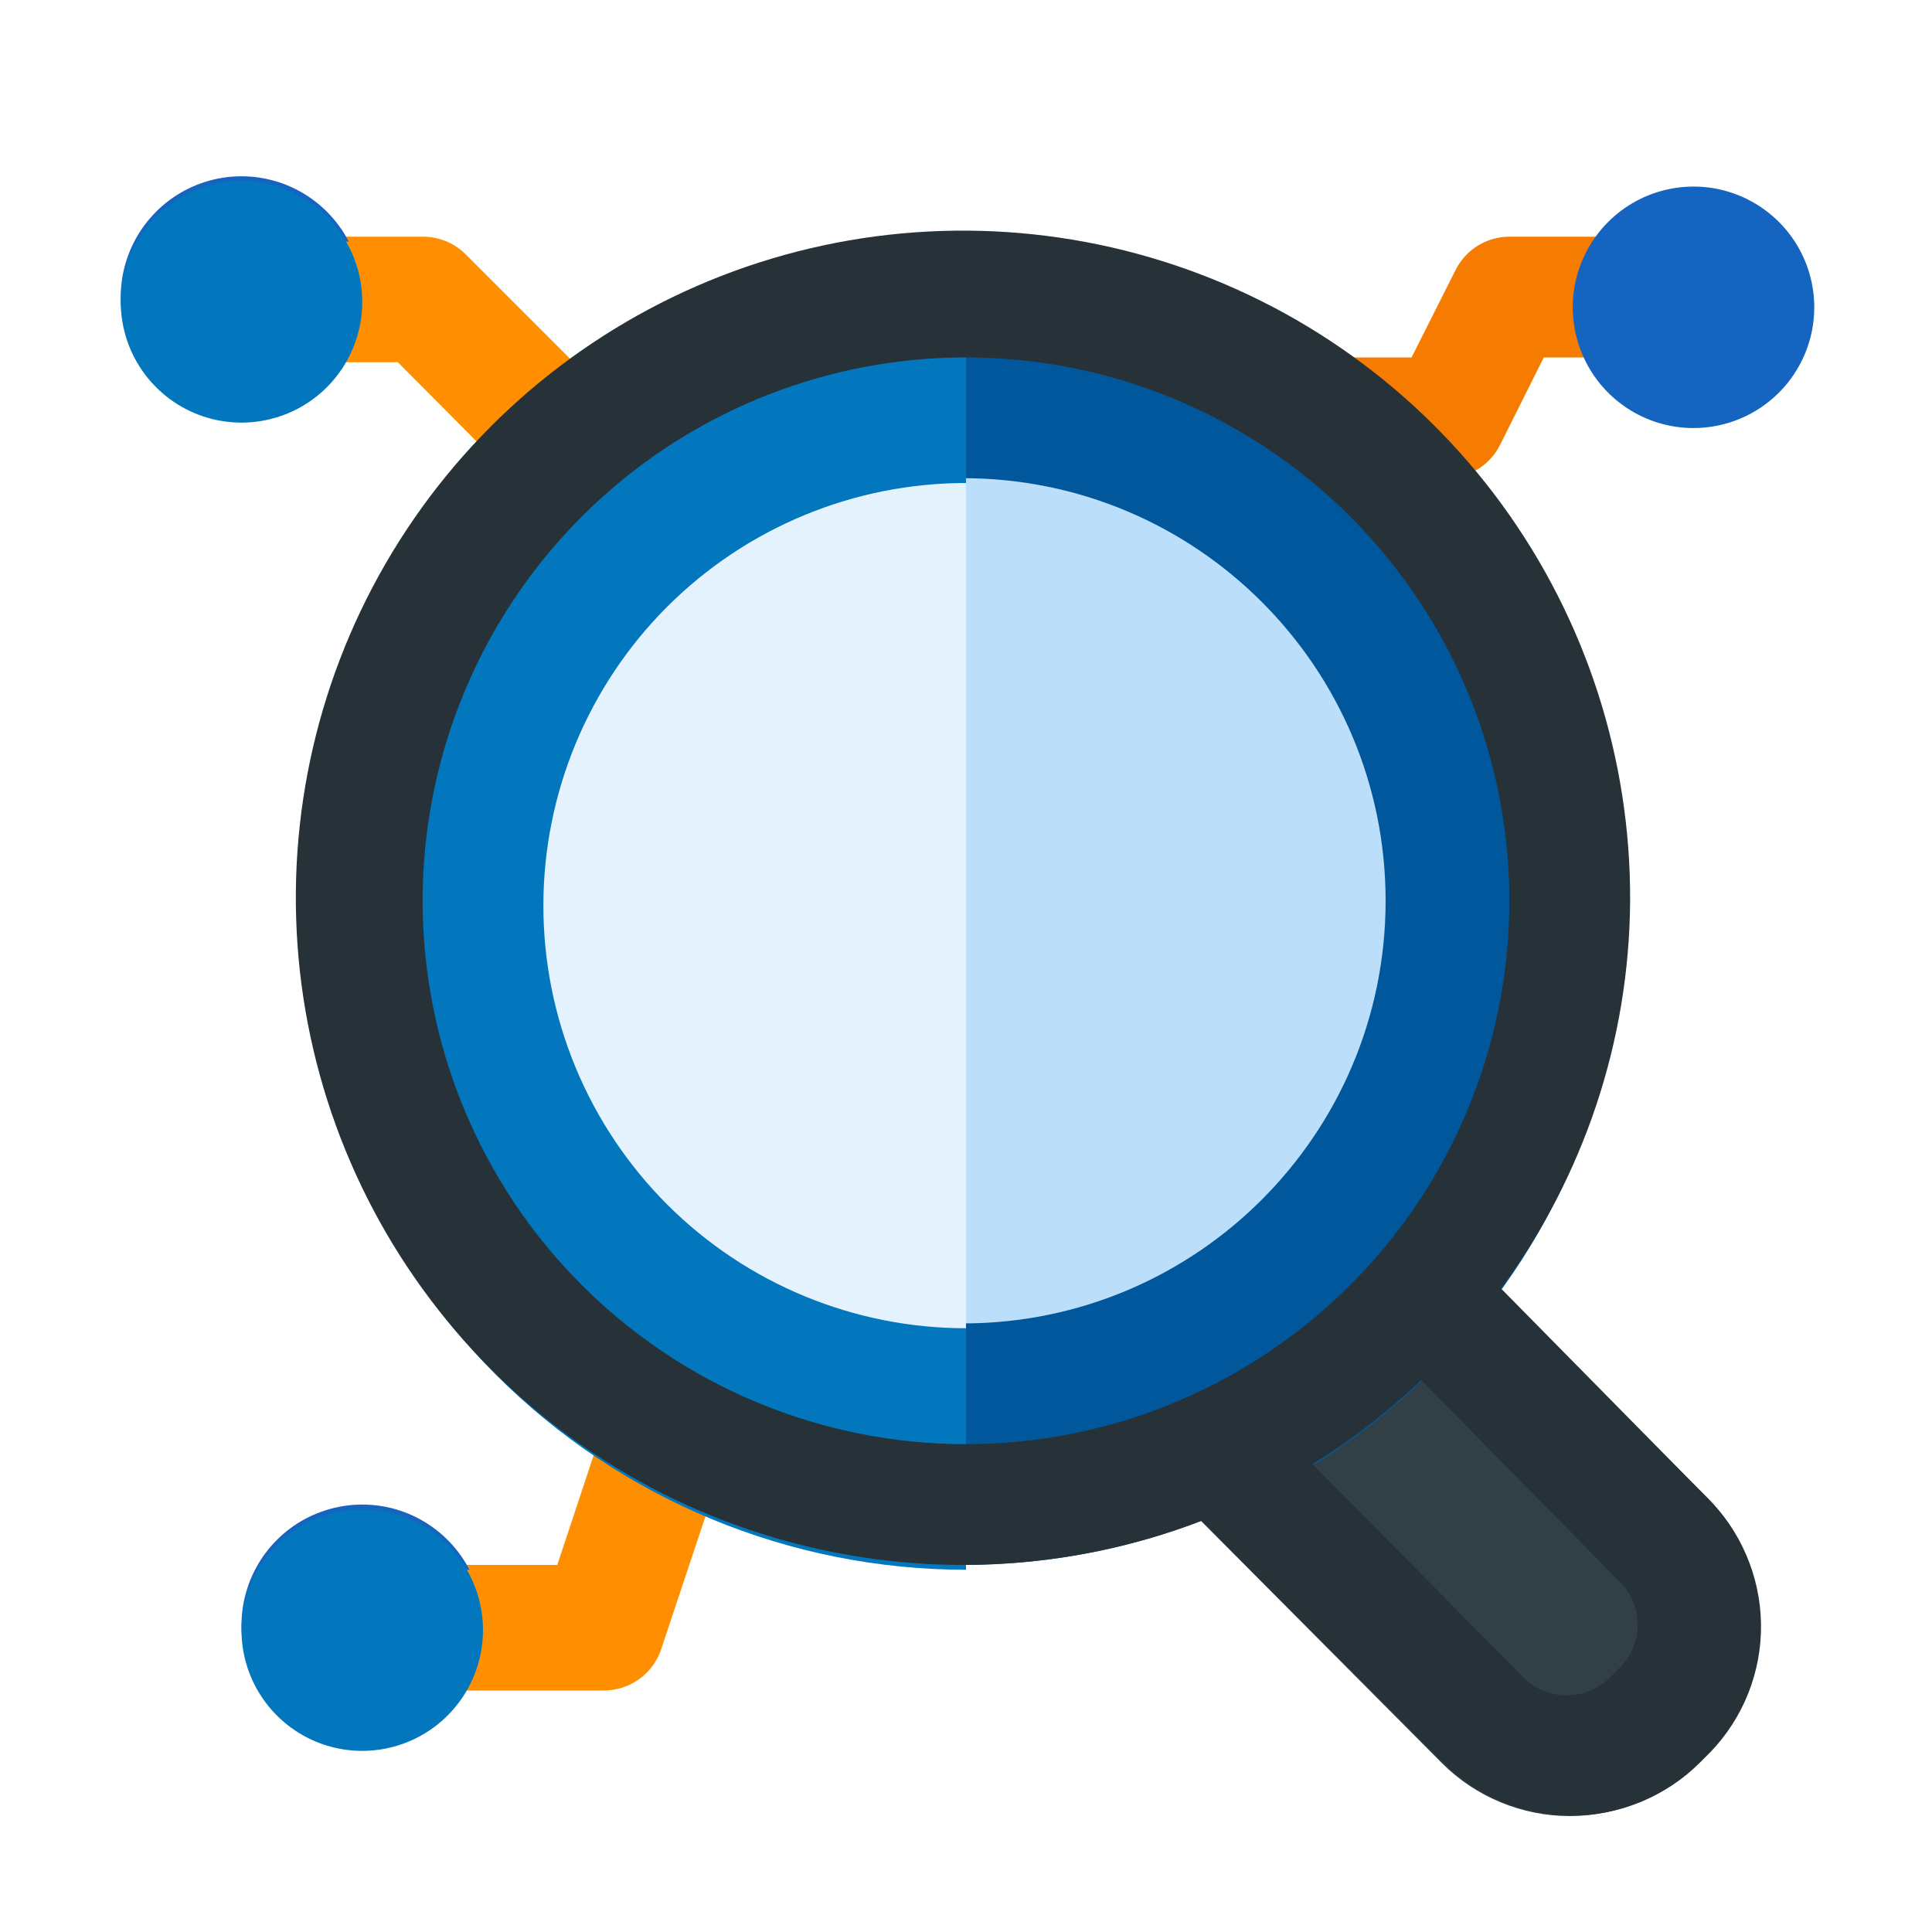
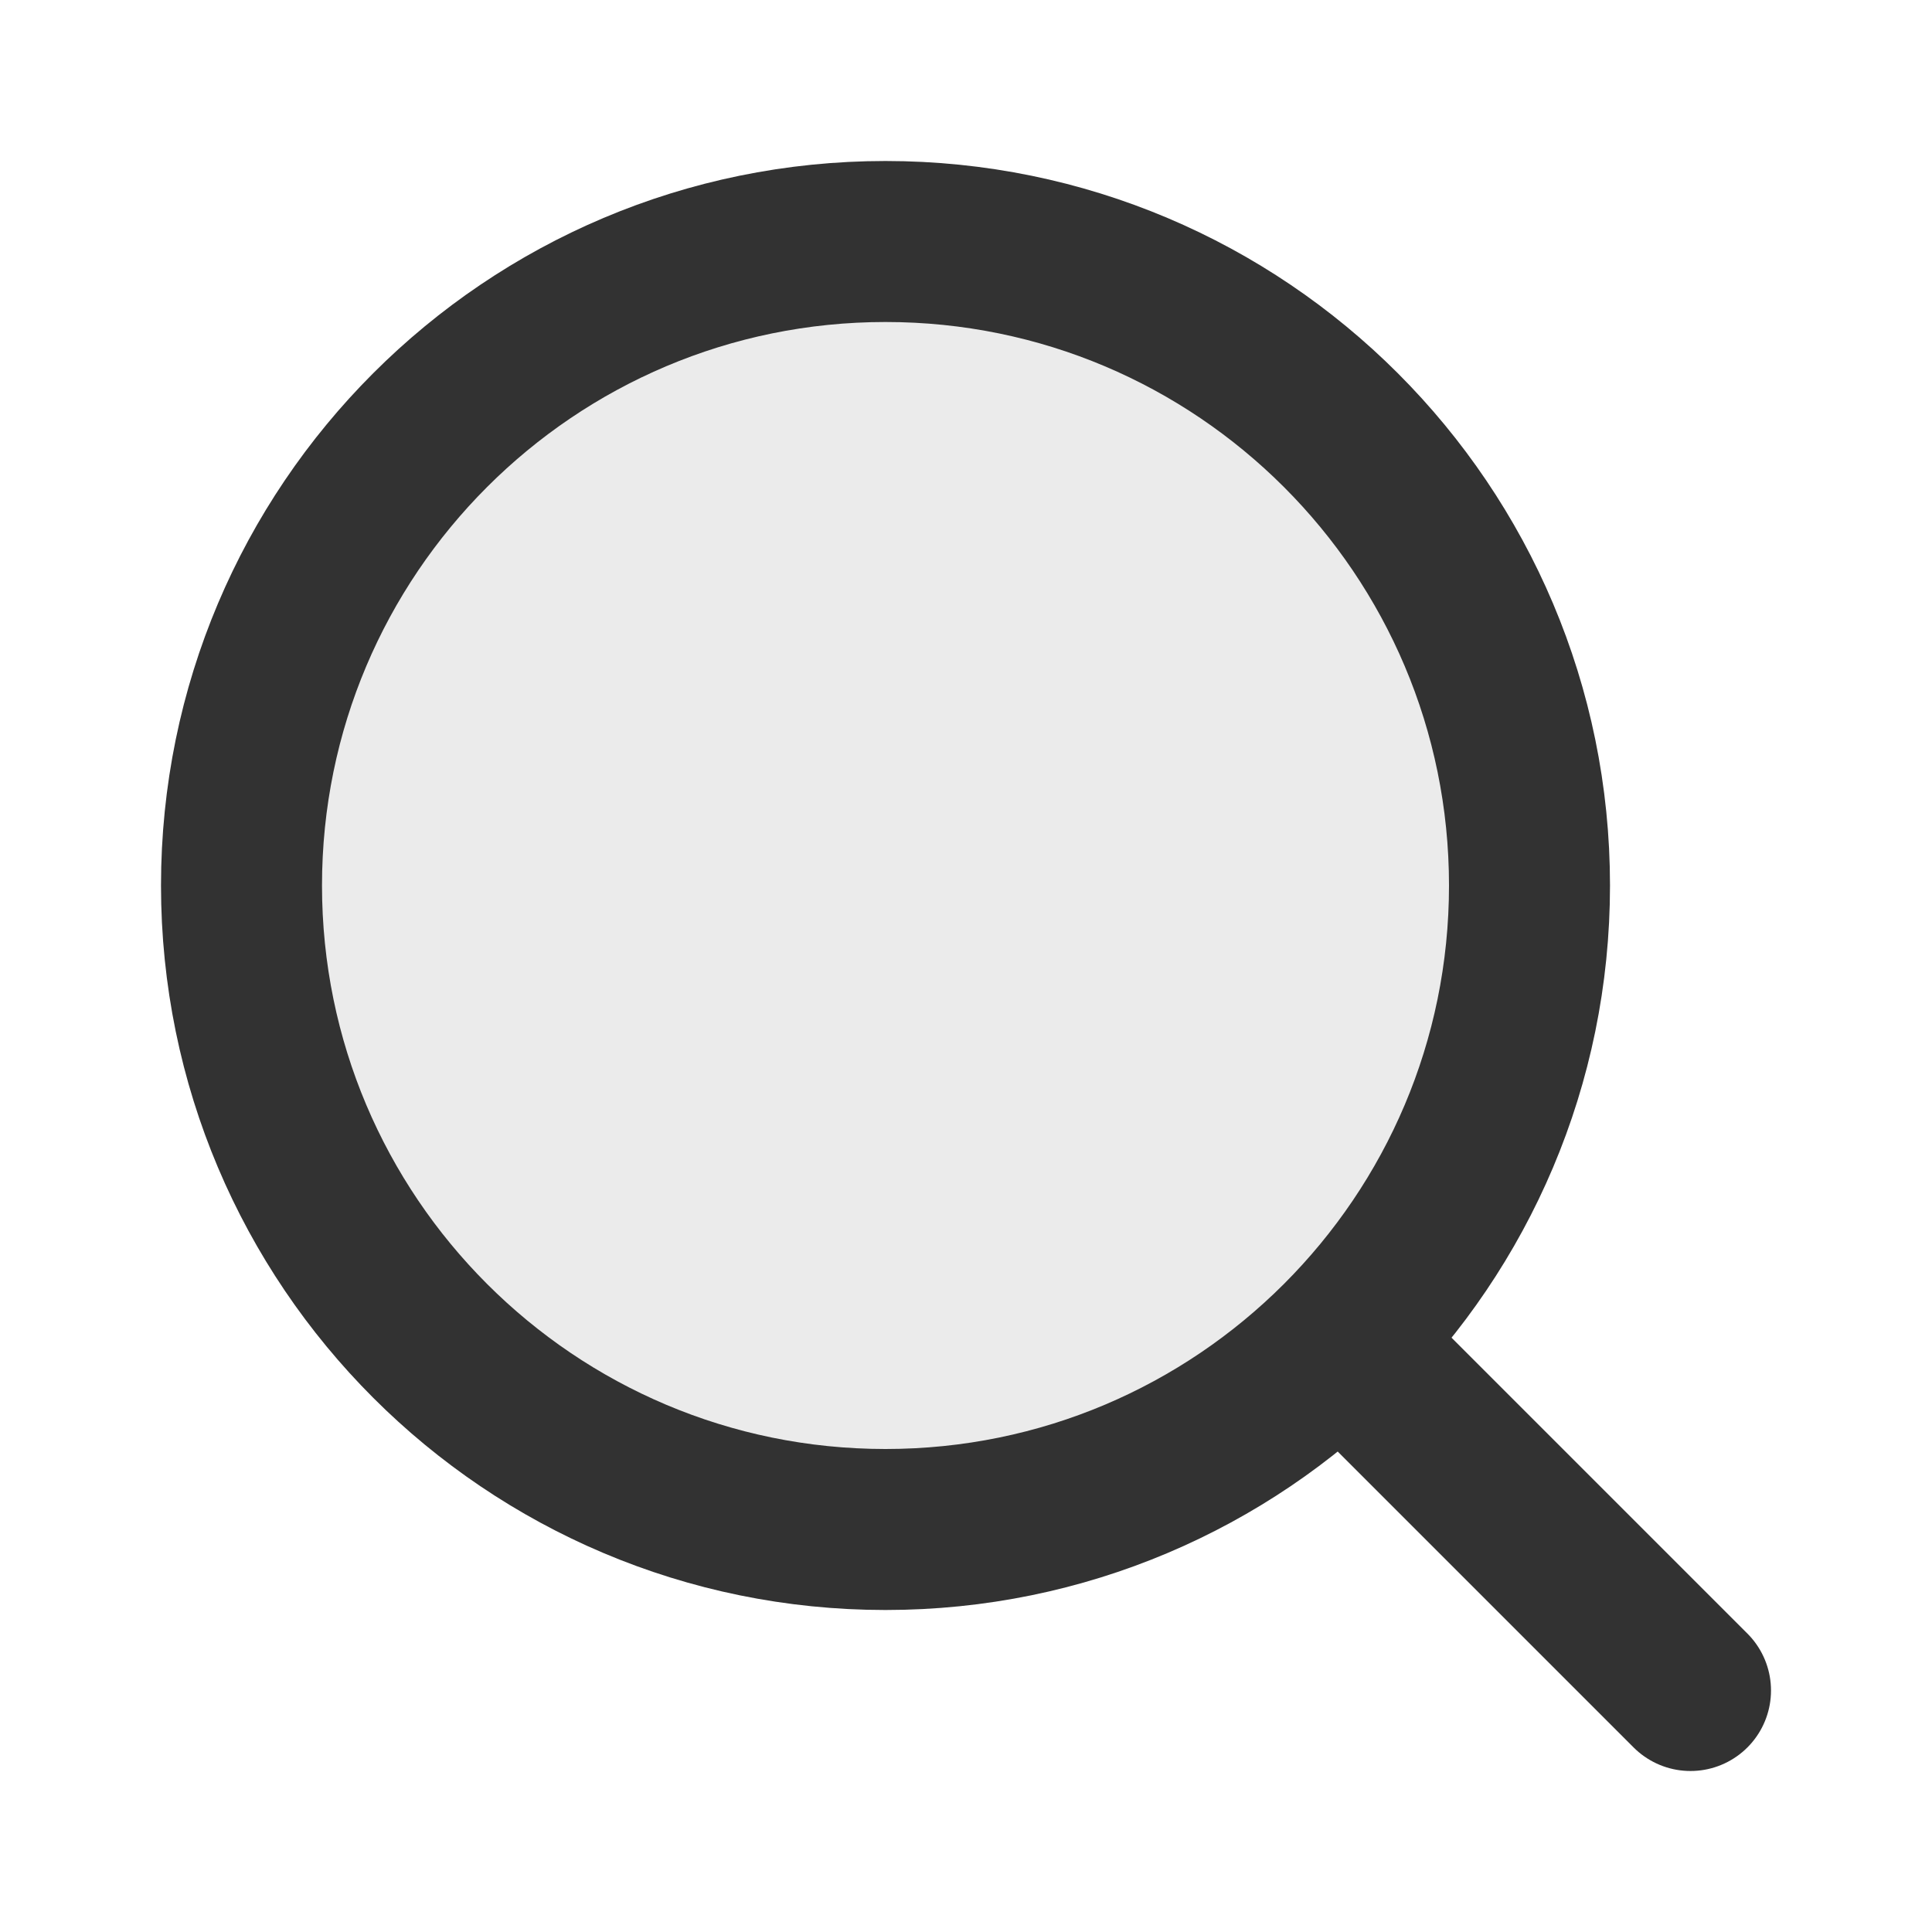
- <svg xmlns="http://www.w3.org/2000/svg" className="bav-item-icon" width="24px" height="24px" viewBox="0 0 32 32" fill="none">
-   <path d="M10 27.92H7C6.735 27.92 6.48 27.815 6.293 27.627C6.105 27.44 6 27.185 6 26.92C6 26.655 6.105 26.401 6.293 26.213C6.48 26.025 6.735 25.92 7 25.92H9.23L10 23.6C10.09 23.353 10.274 23.152 10.512 23.04C10.75 22.927 11.022 22.913 11.27 23C11.52 23.084 11.726 23.264 11.845 23.5C11.963 23.736 11.982 24.009 11.9 24.26L10.9 27.26C10.833 27.447 10.711 27.61 10.551 27.727C10.39 27.845 10.199 27.912 10 27.92Z" fill="#FF8F00" />
-   <path d="M6 28.92C5.604 28.92 5.218 28.803 4.889 28.583C4.56 28.363 4.304 28.051 4.152 27.685C4.001 27.32 3.961 26.918 4.038 26.53C4.116 26.142 4.306 25.785 4.586 25.506C4.865 25.226 5.222 25.036 5.61 24.959C5.998 24.881 6.4 24.921 6.765 25.072C7.131 25.224 7.443 25.48 7.663 25.809C7.883 26.138 8 26.524 8 26.92C8 27.451 7.789 27.959 7.414 28.334C7.039 28.709 6.53 28.92 6 28.92Z" fill="#1565C0" />
-   <path d="M9 7.92C8.868 7.92 8.737 7.893 8.615 7.841C8.493 7.79 8.383 7.715 8.29 7.62L6.59 5.92H5C4.735 5.92 4.48 5.815 4.293 5.627C4.105 5.44 4 5.185 4 4.92C4 4.655 4.105 4.4 4.293 4.213C4.48 4.025 4.735 3.92 5 3.92H7C7.132 3.919 7.262 3.945 7.384 3.994C7.506 4.044 7.617 4.117 7.71 4.21L9.71 6.21C9.851 6.35 9.947 6.529 9.986 6.723C10.025 6.918 10.005 7.12 9.929 7.304C9.853 7.487 9.724 7.644 9.559 7.753C9.393 7.863 9.199 7.921 9 7.92Z" fill="#FF8F00" />
-   <path d="M4 6.92C3.604 6.92 3.218 6.803 2.889 6.583C2.56 6.363 2.304 6.051 2.152 5.685C2.001 5.32 1.961 4.918 2.038 4.53C2.116 4.142 2.306 3.786 2.586 3.506C2.865 3.226 3.222 3.036 3.61 2.958C3.998 2.881 4.4 2.921 4.765 3.072C5.131 3.224 5.443 3.48 5.663 3.809C5.883 4.138 6 4.524 6 4.92C6 5.45 5.789 5.959 5.414 6.334C5.039 6.709 4.53 6.92 4 6.92Z" fill="#1565C0" />
-   <path d="M21.95 6.92H23.95L24.95 4.92H26.95" fill="#F57C00" />
-   <path d="M24 7.92H22C21.735 7.92 21.48 7.815 21.293 7.627C21.105 7.44 21 7.185 21 6.92C21 6.655 21.105 6.4 21.293 6.213C21.48 6.025 21.735 5.92 22 5.92H23.38L24.11 4.47C24.193 4.305 24.32 4.166 24.477 4.069C24.634 3.972 24.815 3.921 25 3.92H27C27.265 3.92 27.52 4.025 27.707 4.213C27.895 4.4 28 4.655 28 4.92C28 5.185 27.895 5.44 27.707 5.627C27.52 5.815 27.265 5.92 27 5.92H25.57L24.85 7.36C24.771 7.521 24.651 7.658 24.502 7.756C24.352 7.855 24.179 7.911 24 7.92Z" fill="#F57C00" />
-   <path d="M28.05 7.09C27.654 7.09 27.268 6.973 26.939 6.753C26.61 6.533 26.354 6.221 26.202 5.855C26.051 5.49 26.011 5.088 26.088 4.7C26.166 4.312 26.356 3.956 26.636 3.676C26.916 3.396 27.272 3.206 27.66 3.129C28.048 3.051 28.45 3.091 28.815 3.242C29.181 3.394 29.493 3.65 29.713 3.979C29.933 4.308 30.05 4.695 30.05 5.09C30.05 5.621 29.839 6.129 29.464 6.504C29.089 6.879 28.58 7.09 28.05 7.09Z" fill="#1565C0" />
-   <path d="M28.27 24.8L24.27 20.8L23 19.16C22.912 19.053 22.802 18.966 22.678 18.904C22.554 18.842 22.418 18.807 22.28 18.8C22.142 18.793 22.005 18.814 21.876 18.862C21.747 18.91 21.629 18.984 21.53 19.08L18.36 22.22C18.265 22.313 18.19 22.423 18.139 22.545C18.087 22.667 18.061 22.798 18.06 22.93C18.059 23.062 18.084 23.192 18.134 23.314C18.184 23.436 18.257 23.547 18.35 23.64L23.88 29.2C24.442 29.763 25.205 30.079 26 30.08C26.795 30.079 27.558 29.763 28.12 29.2L28.29 29.03C28.846 28.465 29.156 27.703 29.152 26.911C29.149 26.118 28.831 25.36 28.27 24.8Z" fill="#304046" />
-   <path d="M15.95 25.92C22.025 25.92 26.95 20.995 26.95 14.92C26.95 8.845 22.025 3.92 15.95 3.92C9.875 3.92 4.95 8.845 4.95 14.92C4.95 20.995 9.875 25.92 15.95 25.92Z" fill="#01579B" />
-   <path d="M15.95 21.92C19.816 21.92 22.95 18.786 22.95 14.92C22.95 11.054 19.816 7.92 15.95 7.92C12.084 7.92 8.95 11.054 8.95 14.92C8.95 18.786 12.084 21.92 15.95 21.92Z" fill="#BBDEFB" />
-   <path d="M10 28H7C6.735 28 6.48 27.895 6.293 27.707C6.105 27.52 6 27.265 6 27C6 26.735 6.105 26.48 6.293 26.293C6.48 26.105 6.735 26 7 26H9.28L10.05 23.68C10.135 23.428 10.316 23.22 10.555 23.102C10.672 23.044 10.801 23.009 10.932 23C11.063 22.991 11.195 23.008 11.32 23.05C11.445 23.092 11.56 23.158 11.659 23.245C11.758 23.331 11.839 23.437 11.898 23.555C11.957 23.672 11.991 23.801 12 23.932C12.009 24.063 11.992 24.195 11.95 24.32L10.95 27.32C10.883 27.519 10.755 27.691 10.585 27.813C10.414 27.935 10.21 28 10 28Z" fill="#FF8F00" />
-   <path d="M6 29C5.604 29 5.218 28.883 4.889 28.663C4.56 28.443 4.304 28.131 4.152 27.765C4.001 27.4 3.961 26.998 4.038 26.61C4.116 26.222 4.306 25.866 4.586 25.586C4.865 25.306 5.222 25.116 5.61 25.038C5.998 24.961 6.4 25.001 6.765 25.152C7.131 25.304 7.443 25.56 7.663 25.889C7.883 26.218 8 26.604 8 27C8 27.53 7.789 28.039 7.414 28.414C7.039 28.789 6.53 29 6 29Z" fill="#0277BD" />
-   <path d="M9 8C8.868 8.001 8.738 7.976 8.616 7.926C8.494 7.876 8.383 7.803 8.29 7.71L6.59 6H5C4.735 6 4.48 5.895 4.293 5.707C4.105 5.52 4 5.265 4 5C4 4.735 4.105 4.48 4.293 4.293C4.48 4.105 4.735 4 5 4H7C7.132 3.999 7.262 4.024 7.384 4.074C7.506 4.124 7.617 4.197 7.71 4.29L9.71 6.29C9.804 6.383 9.878 6.494 9.929 6.615C9.98 6.737 10.006 6.868 10.006 7C10.006 7.132 9.98 7.263 9.929 7.385C9.878 7.506 9.804 7.617 9.71 7.71C9.617 7.803 9.506 7.876 9.384 7.926C9.262 7.976 9.132 8.001 9 8Z" fill="#FF8F00" />
-   <path d="M4 7C3.604 7 3.218 6.883 2.889 6.663C2.56 6.443 2.304 6.131 2.152 5.765C2.001 5.4 1.961 4.998 2.038 4.61C2.116 4.222 2.306 3.865 2.586 3.586C2.865 3.306 3.222 3.116 3.61 3.038C3.998 2.961 4.4 3.001 4.765 3.152C5.131 3.304 5.443 3.56 5.663 3.889C5.883 4.218 6 4.604 6 5C6 5.53 5.789 6.039 5.414 6.414C5.039 6.789 4.53 7 4 7Z" fill="#0277BD" />
-   <path d="M5 15C5 17.917 6.159 20.715 8.222 22.778C10.285 24.841 13.083 26 16 26V4C13.083 4 10.285 5.159 8.222 7.222C6.159 9.285 5 12.083 5 15Z" fill="#0277BD" />
-   <path d="M9 15C9 16.857 9.738 18.637 11.05 19.95C12.363 21.262 14.143 22 16 22V8C14.143 8 12.363 8.738 11.05 10.05C9.738 11.363 9 13.143 9 15Z" fill="#E3F2FD" />
-   <path d="M28.27 24.8L24.86 21.34C26.236 19.481 26.986 17.233 27 14.92C27.011 12.56 26.265 10.259 24.874 8.353C23.482 6.447 21.516 5.037 19.265 4.329C17.014 3.621 14.595 3.652 12.363 4.418C10.131 5.185 8.203 6.645 6.861 8.586C5.519 10.527 4.833 12.847 4.905 15.206C4.977 17.565 5.802 19.839 7.26 21.695C8.717 23.551 10.731 24.892 13.005 25.52C15.28 26.149 17.696 26.034 19.9 25.19L23.9 29.19C24.18 29.47 24.512 29.692 24.877 29.843C25.243 29.994 25.634 30.071 26.03 30.07C26.425 30.071 26.817 29.994 27.183 29.843C27.548 29.692 27.881 29.47 28.16 29.19L28.33 29.02C28.878 28.451 29.179 27.688 29.168 26.898C29.156 26.108 28.834 25.354 28.27 24.8ZM7 14.92C7 13.14 7.528 11.4 8.517 9.92C9.506 8.44 10.911 7.286 12.556 6.605C14.2 5.924 16.01 5.746 17.756 6.093C19.502 6.44 21.105 7.297 22.364 8.556C23.623 9.815 24.48 11.418 24.827 13.164C25.174 14.91 24.996 16.72 24.315 18.364C23.634 20.009 22.48 21.414 21 22.403C19.52 23.392 17.78 23.92 16 23.92C13.613 23.92 11.324 22.972 9.636 21.284C7.948 19.596 7 17.307 7 14.92ZM26.84 27.61L26.66 27.79C26.567 27.883 26.456 27.956 26.334 28.006C26.212 28.055 26.082 28.081 25.95 28.08C25.818 28.081 25.688 28.055 25.566 28.006C25.444 27.956 25.333 27.883 25.24 27.79L21.74 24.25C22.386 23.85 22.989 23.384 23.54 22.86L26.84 26.21C27.023 26.397 27.126 26.648 27.126 26.91C27.126 27.172 27.023 27.423 26.84 27.61Z" fill="#263238" />
+ <svg xmlns="http://www.w3.org/2000/svg" width="800px" height="800px" viewBox="0 0 24 24" fill="none">
+   <path opacity="0.1" d="M19 11C19 15.418 15.418 19 11 19C6.582 19 3 15.418 3 11C3 6.582 6.582 3 11 3C15.418 3 19 6.582 19 11Z" fill="#323232" />
+   <path d="M17 17L21 21" stroke="#323232" stroke-width="2" stroke-linecap="round" stroke-linejoin="round" />
+   <path d="M19 11C19 15.418 15.418 19 11 19C6.582 19 3 15.418 3 11C3 6.582 6.582 3 11 3C15.418 3 19 6.582 19 11Z" stroke="#323232" stroke-width="2" />
</svg>
